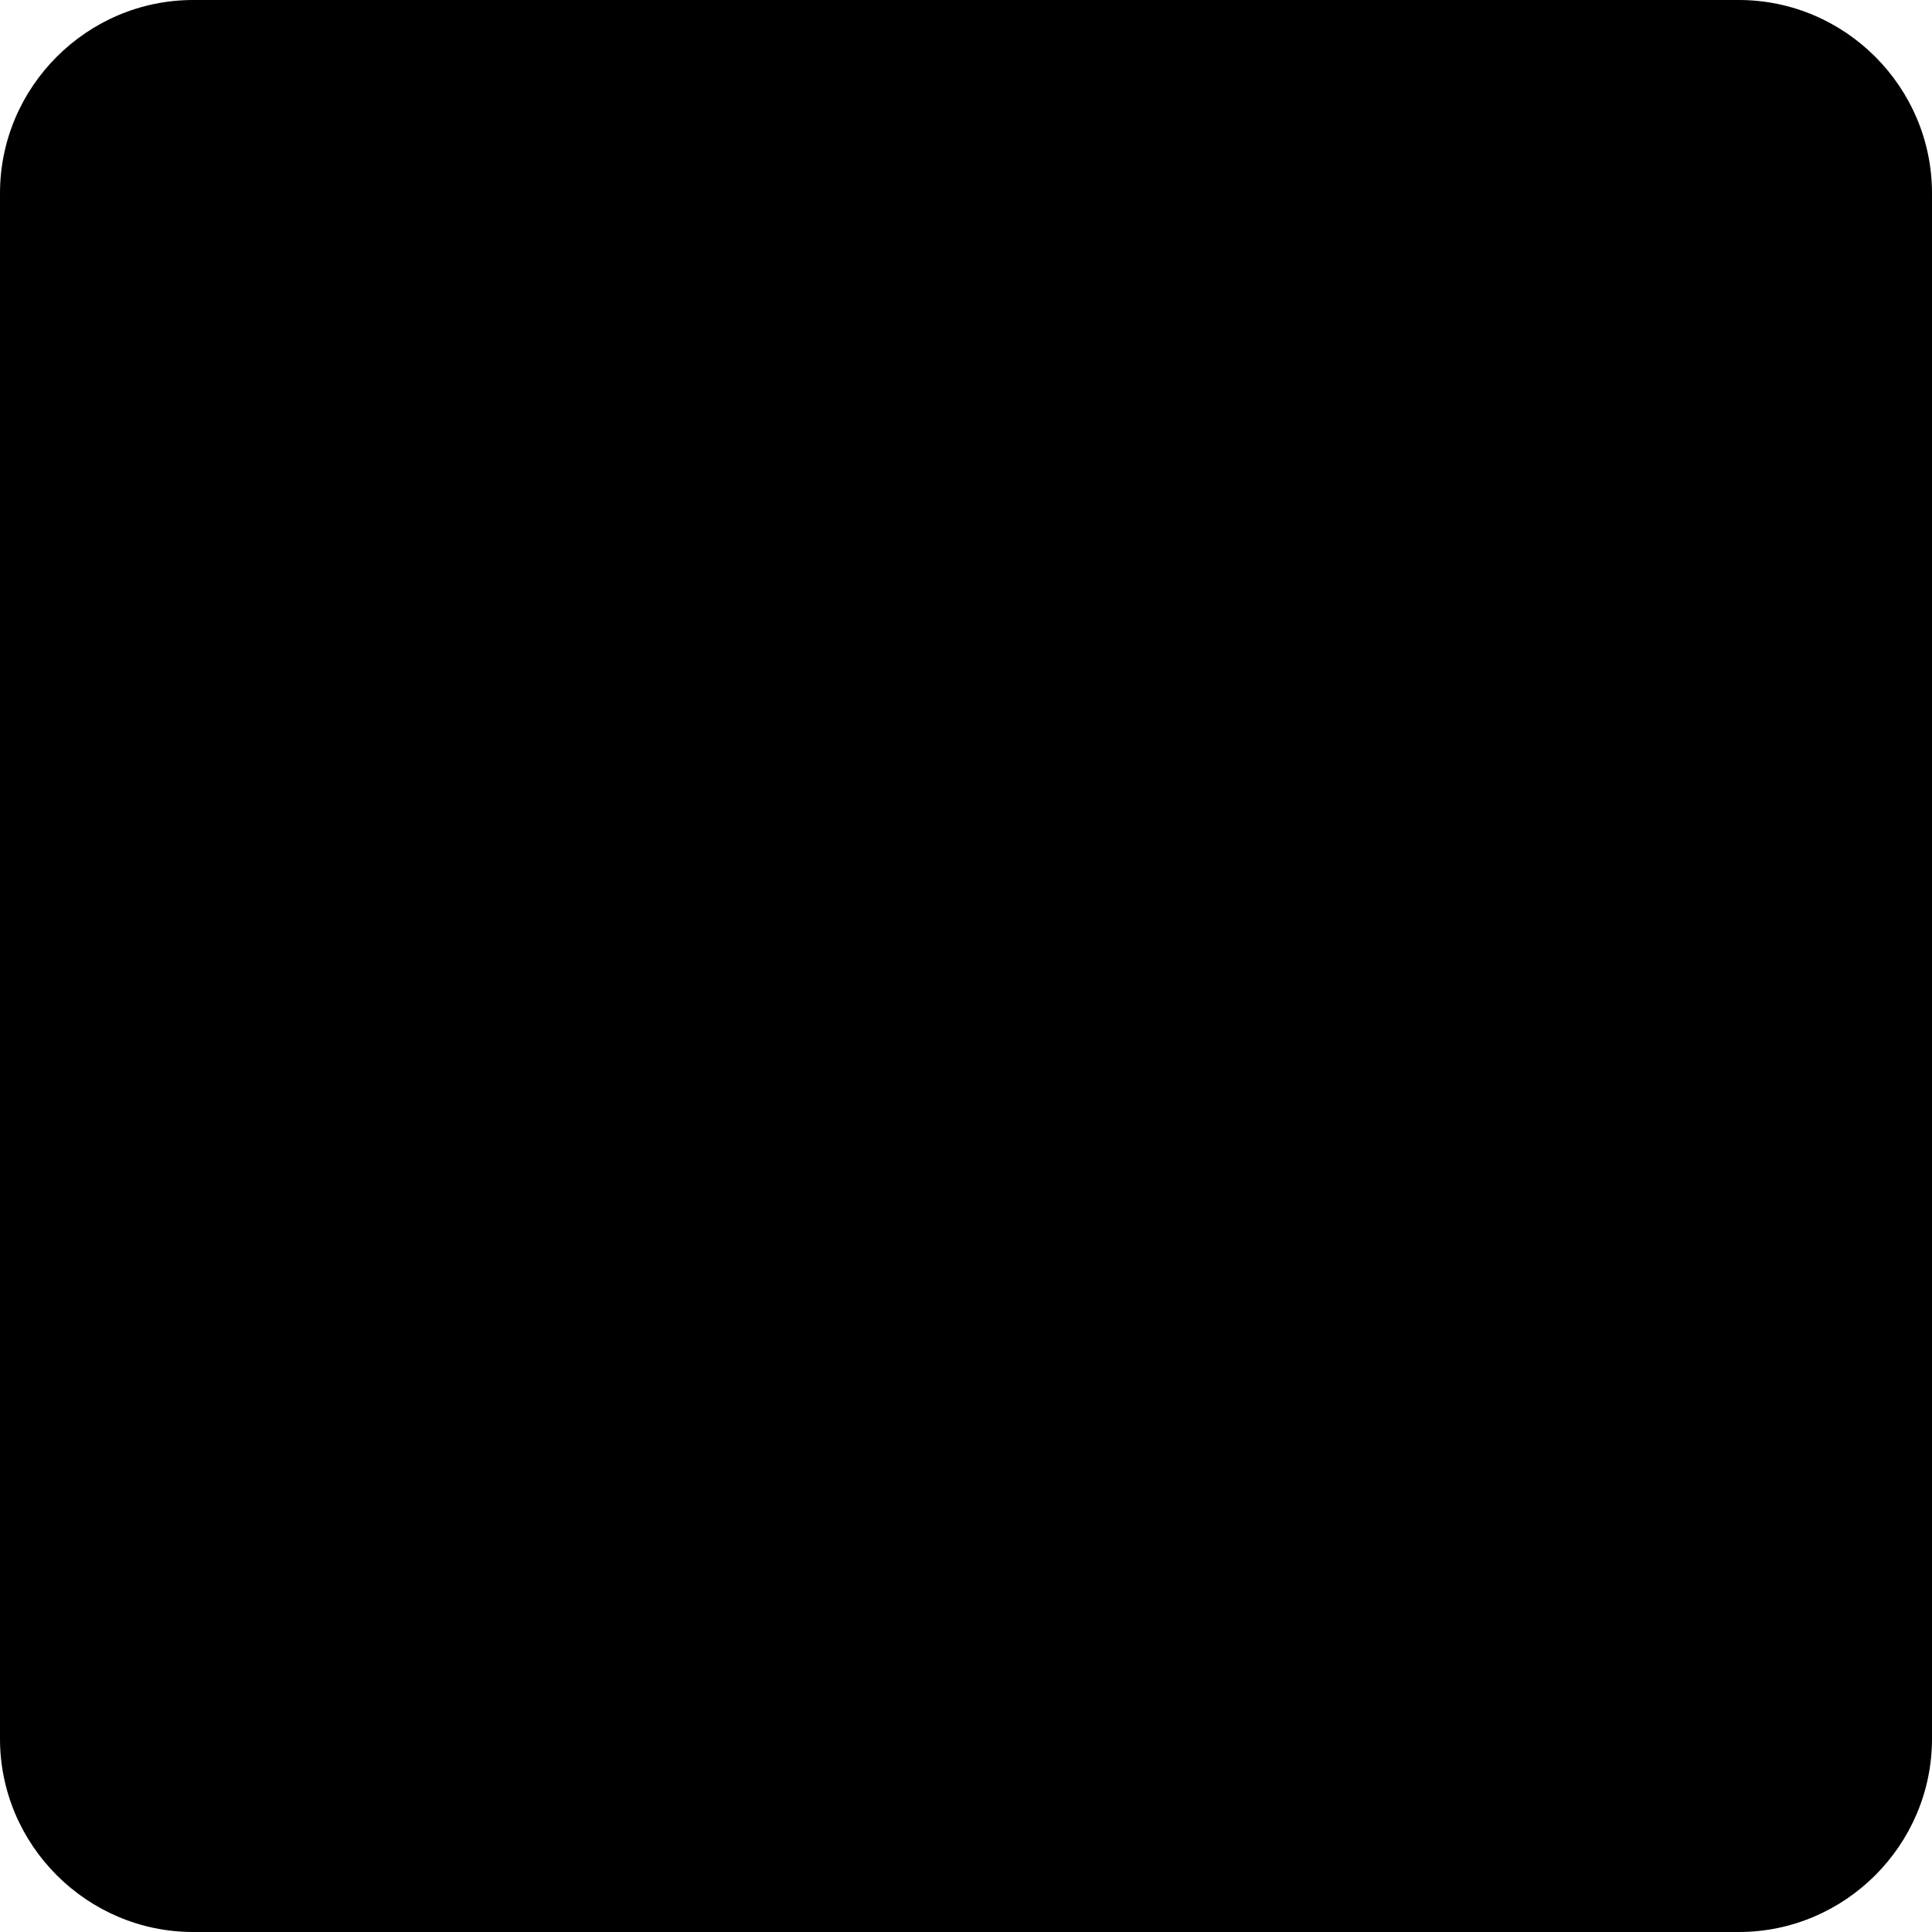
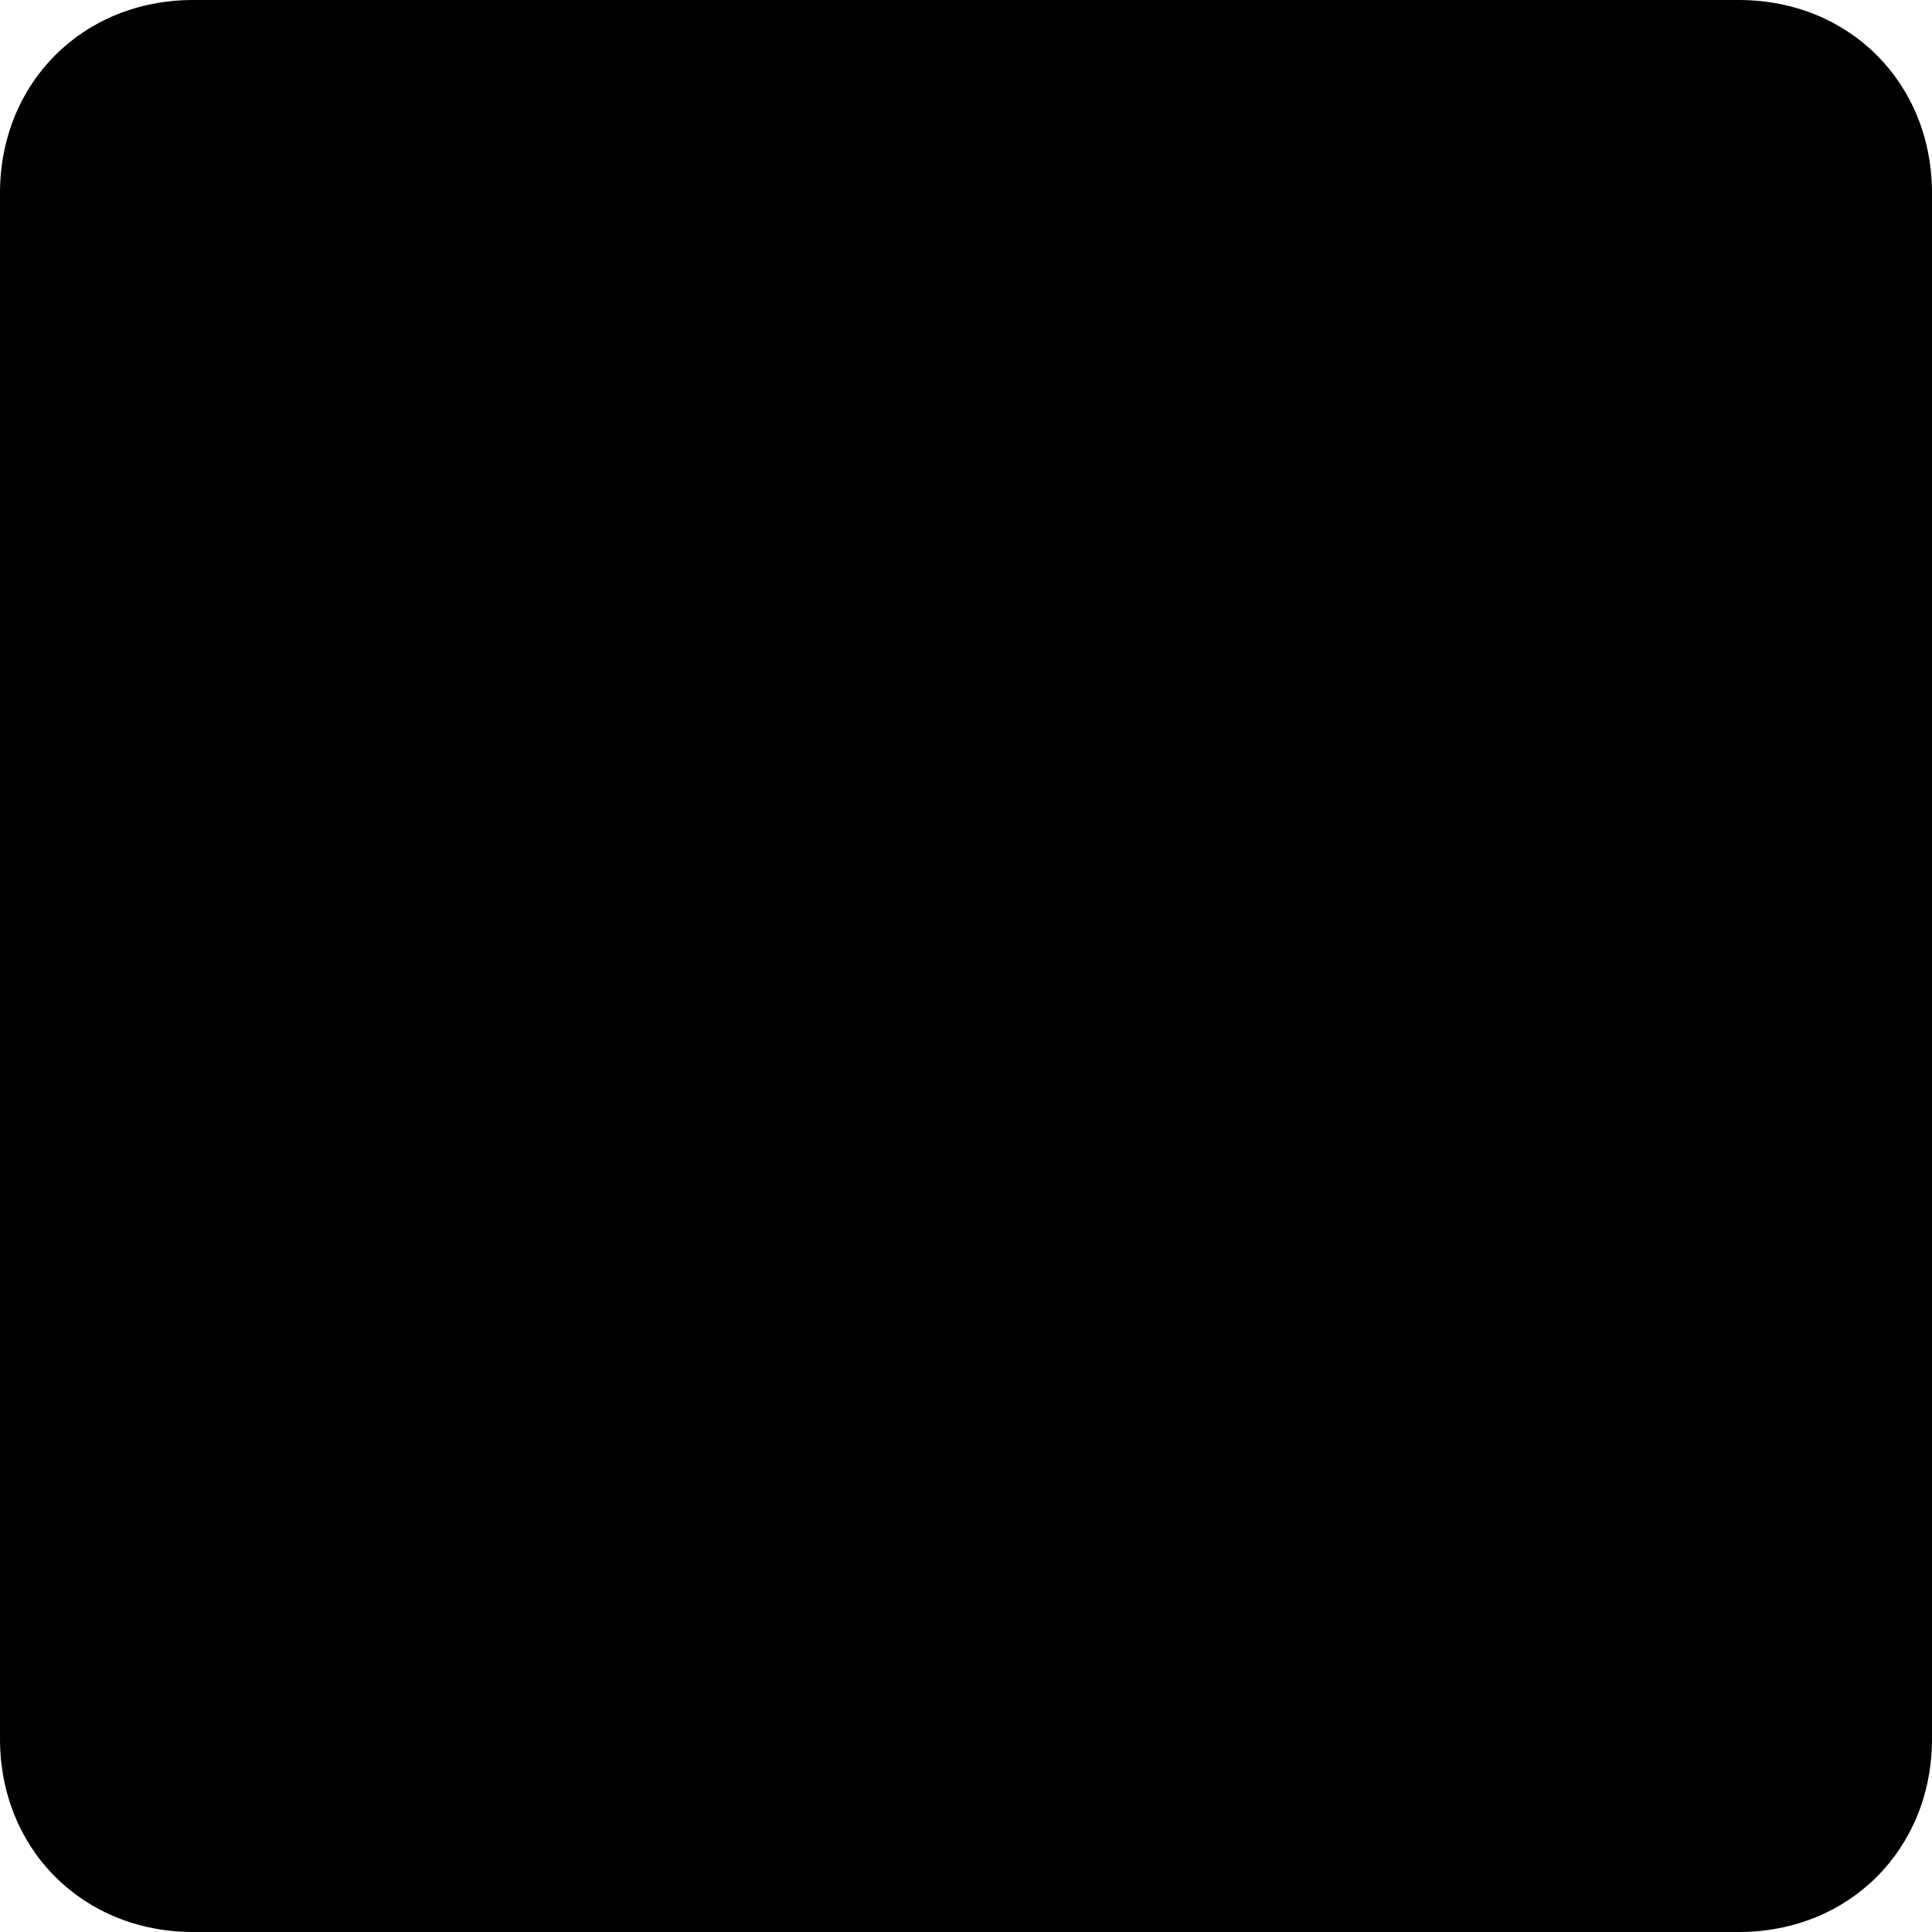
- <svg xmlns="http://www.w3.org/2000/svg" id="_图层_1" data-name="图层 1" viewBox="0 0 12 12">
-   <defs>
-     <style>
-       .cls-1 {
-         fill: #000000;
-       }
-     </style>
-   </defs>
-   <path class="cls-1" d="M1.2,0H10.8c.66,0,1.2,.54,1.2,1.2V10.8c0,.66-.54,1.2-1.2,1.2H1.2c-.66,0-1.2-.54-1.2-1.2V1.2C0,.54,.54,0,1.2,0h0Zm0,0" />
+ <svg xmlns="http://www.w3.org/2000/svg" version="1.1" id="_图层_1" x="0px" y="0px" viewBox="0 0 14 14" style="enable-background:new 0 0 14 14;" xml:space="preserve">
+   <path d="M1.4,0h11.2C13.4,0,14,0.6,14,1.4v11.2c0,0.8-0.6,1.4-1.4,1.4H1.4C0.6,14,0,13.4,0,12.6V1.4C0,0.6,0.6,0,1.4,0L1.4,0z" />
</svg>
